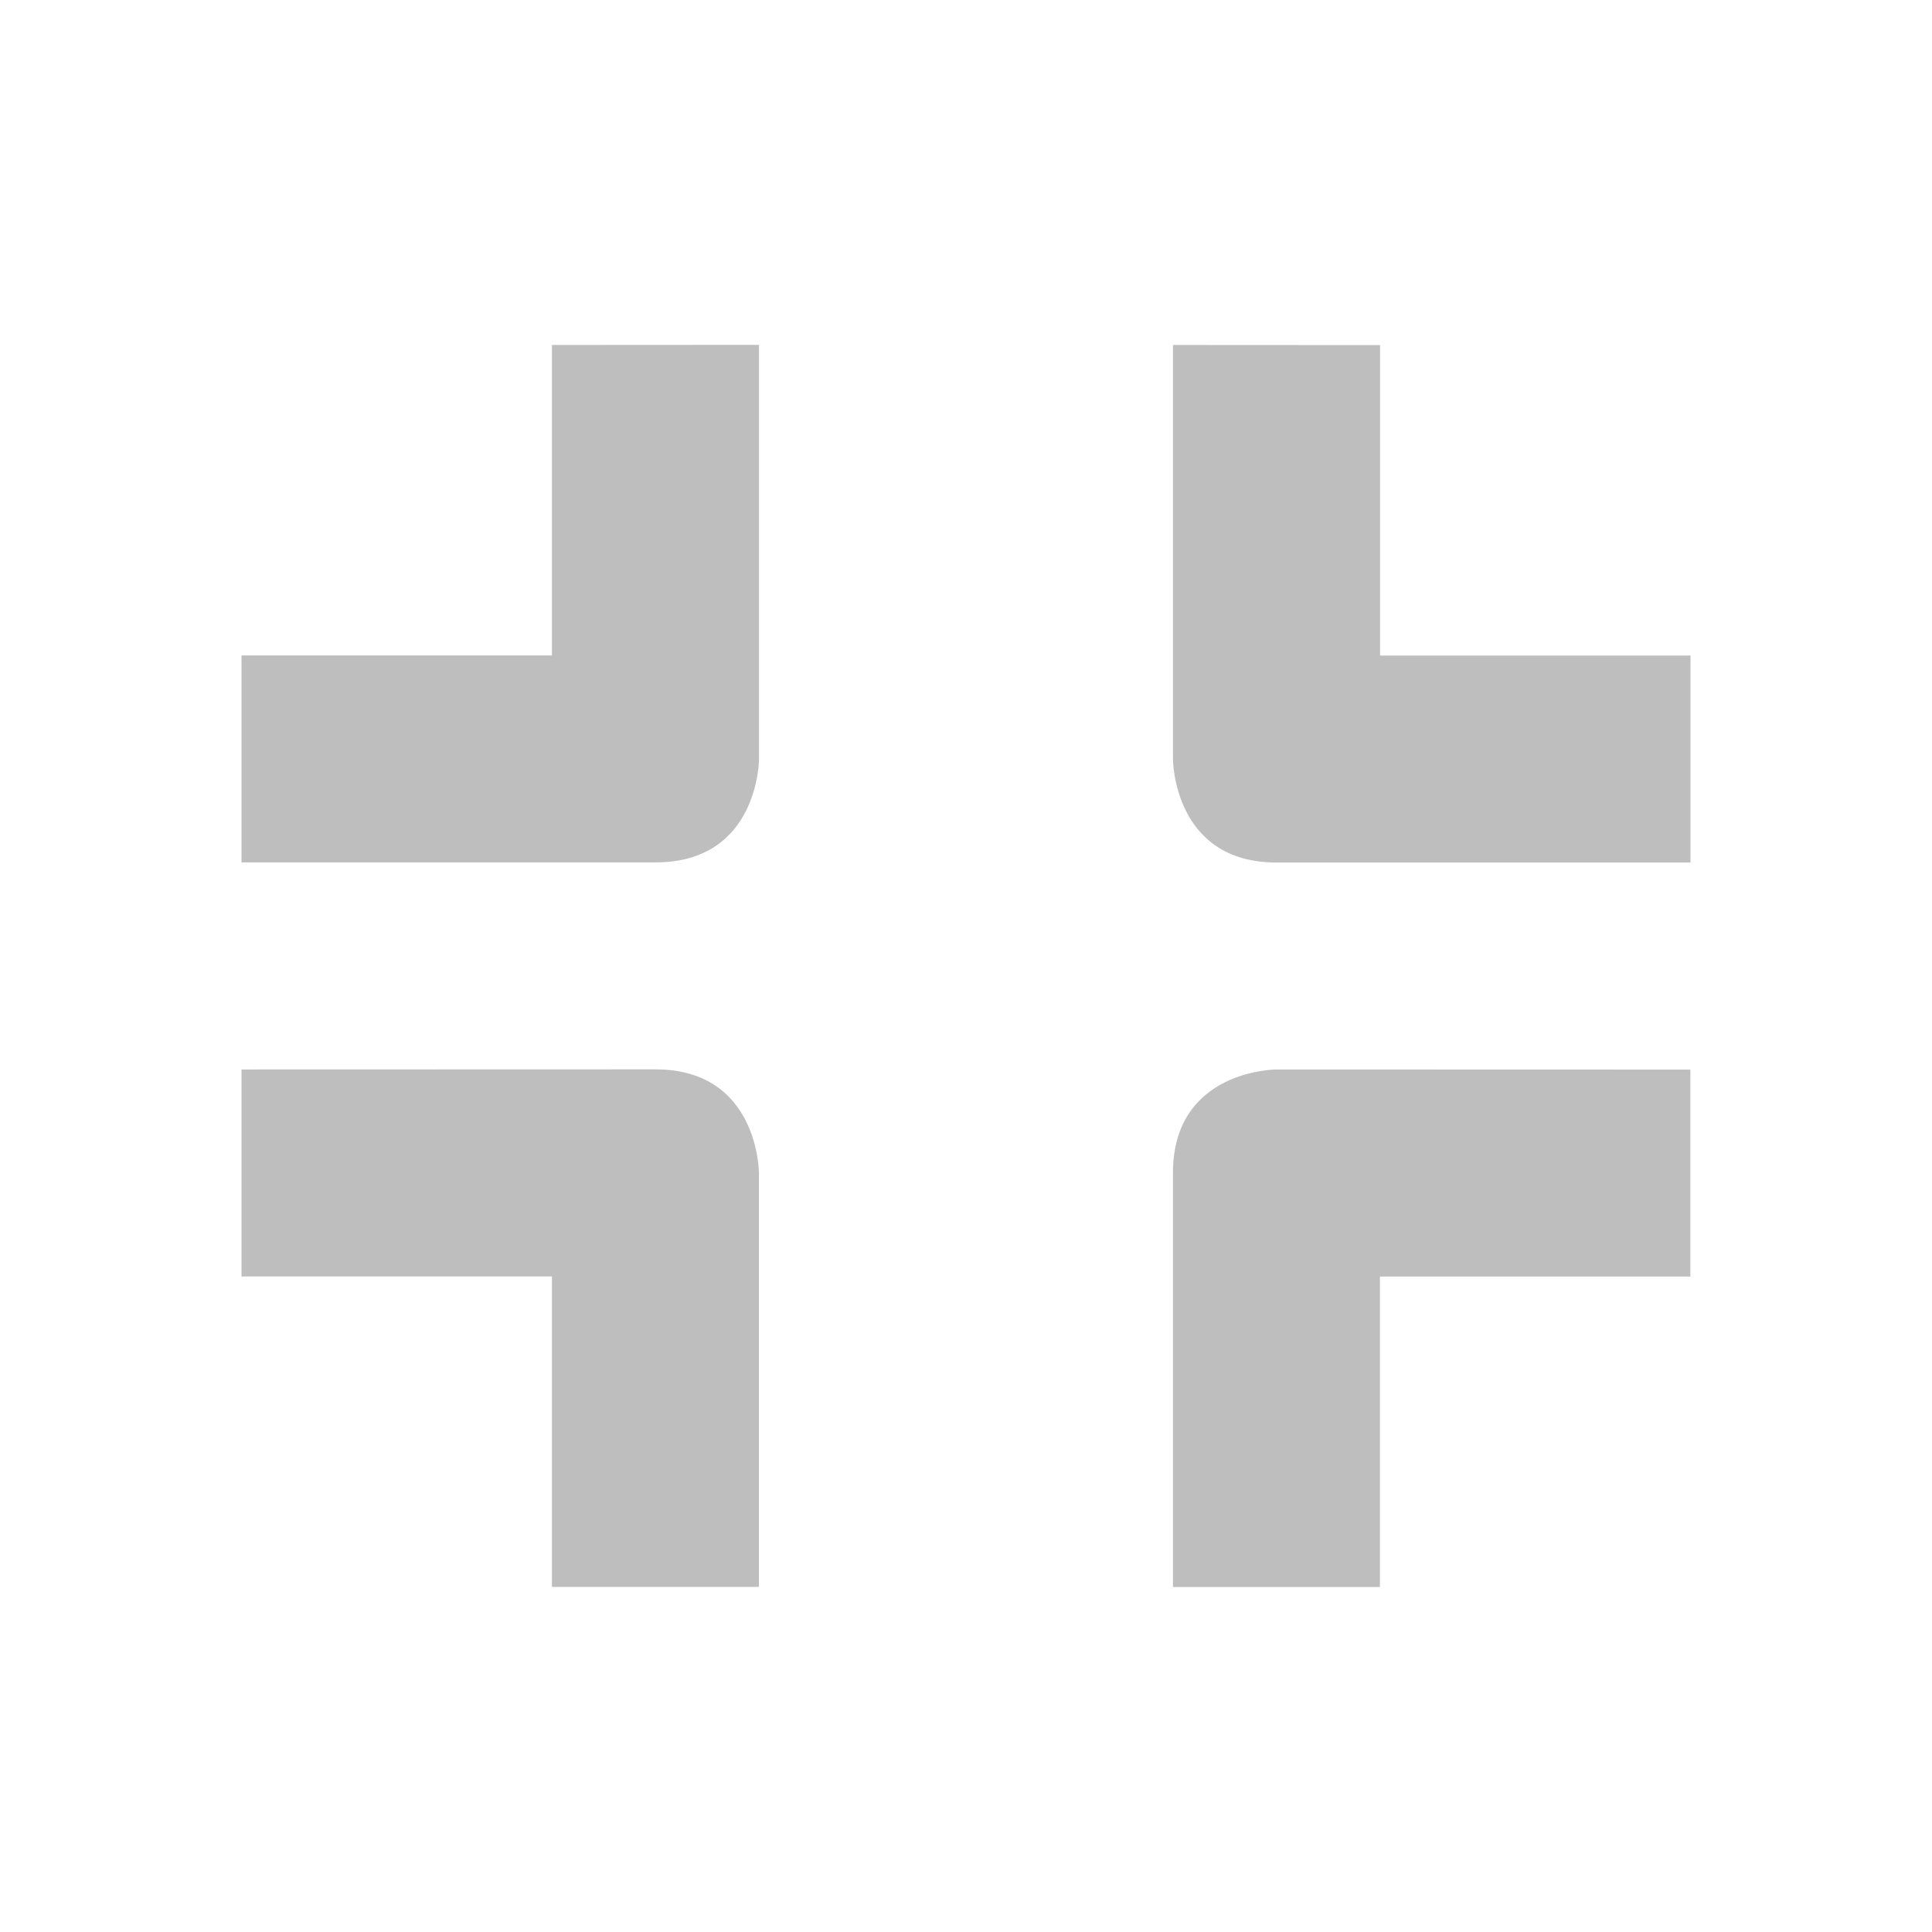
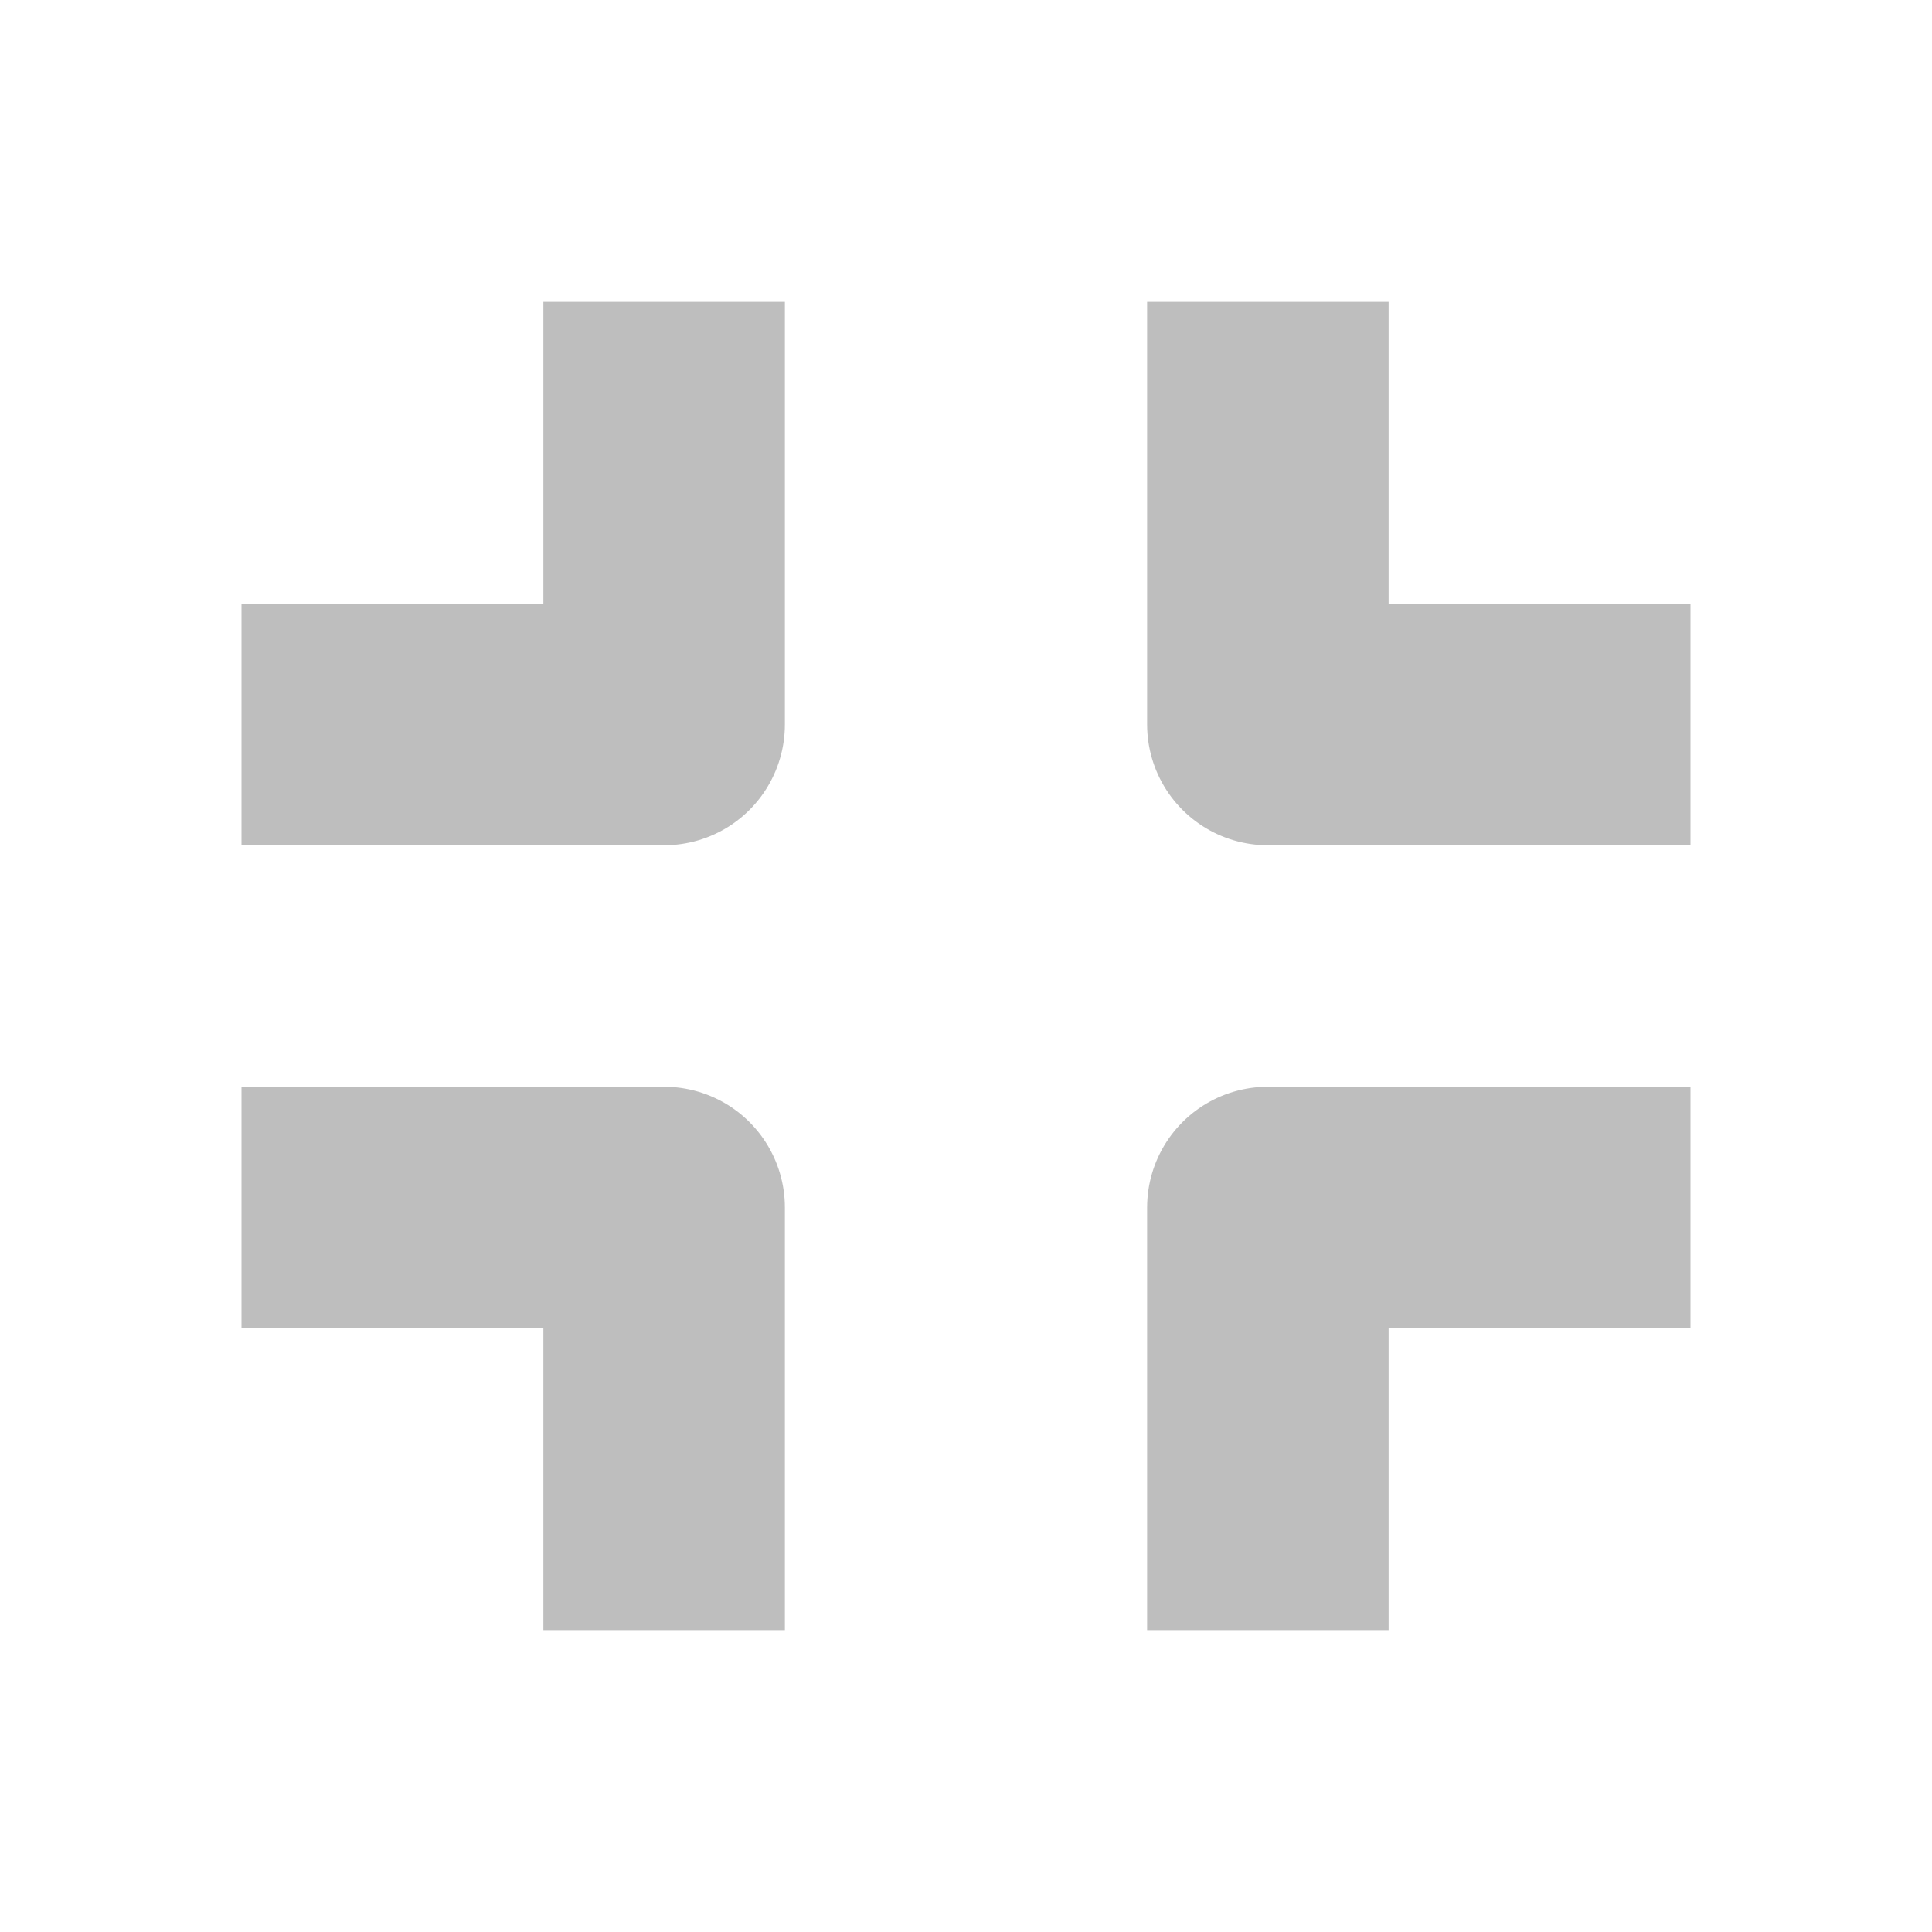
- <svg xmlns="http://www.w3.org/2000/svg" viewBox="0 0 16 16">
-   <path d="m4.571 2.857v2.571h-2.571v1.714h3.429c.857 0 .857-.857.857-.857v-3.429zm5.143 0v3.429s0 .857.857.857h3.429v-1.714h-2.571v-2.571zm-7.714 6v1.714h2.571v2.571h1.714v-3.429s0-.857-.857-.857zm8.571 0s-.857 0-.857.857v3.429h1.714v-2.571h2.571v-1.714z" fill="#bebebe" />
+ <svg xmlns="http://www.w3.org/2000/svg" width="16" height="16">
+   <path d="M 2,6 l 3.5,0 0,-3.5 m 5,0 l 0,3.5 3.5,0 m 0,4 l -3.5,0 0,3.5 m -5,0 l 0,-3.5 -3.5,0" fill="none" stroke="#BEBEBE" stroke-width="2" stroke-linejoin="round" />
</svg>
